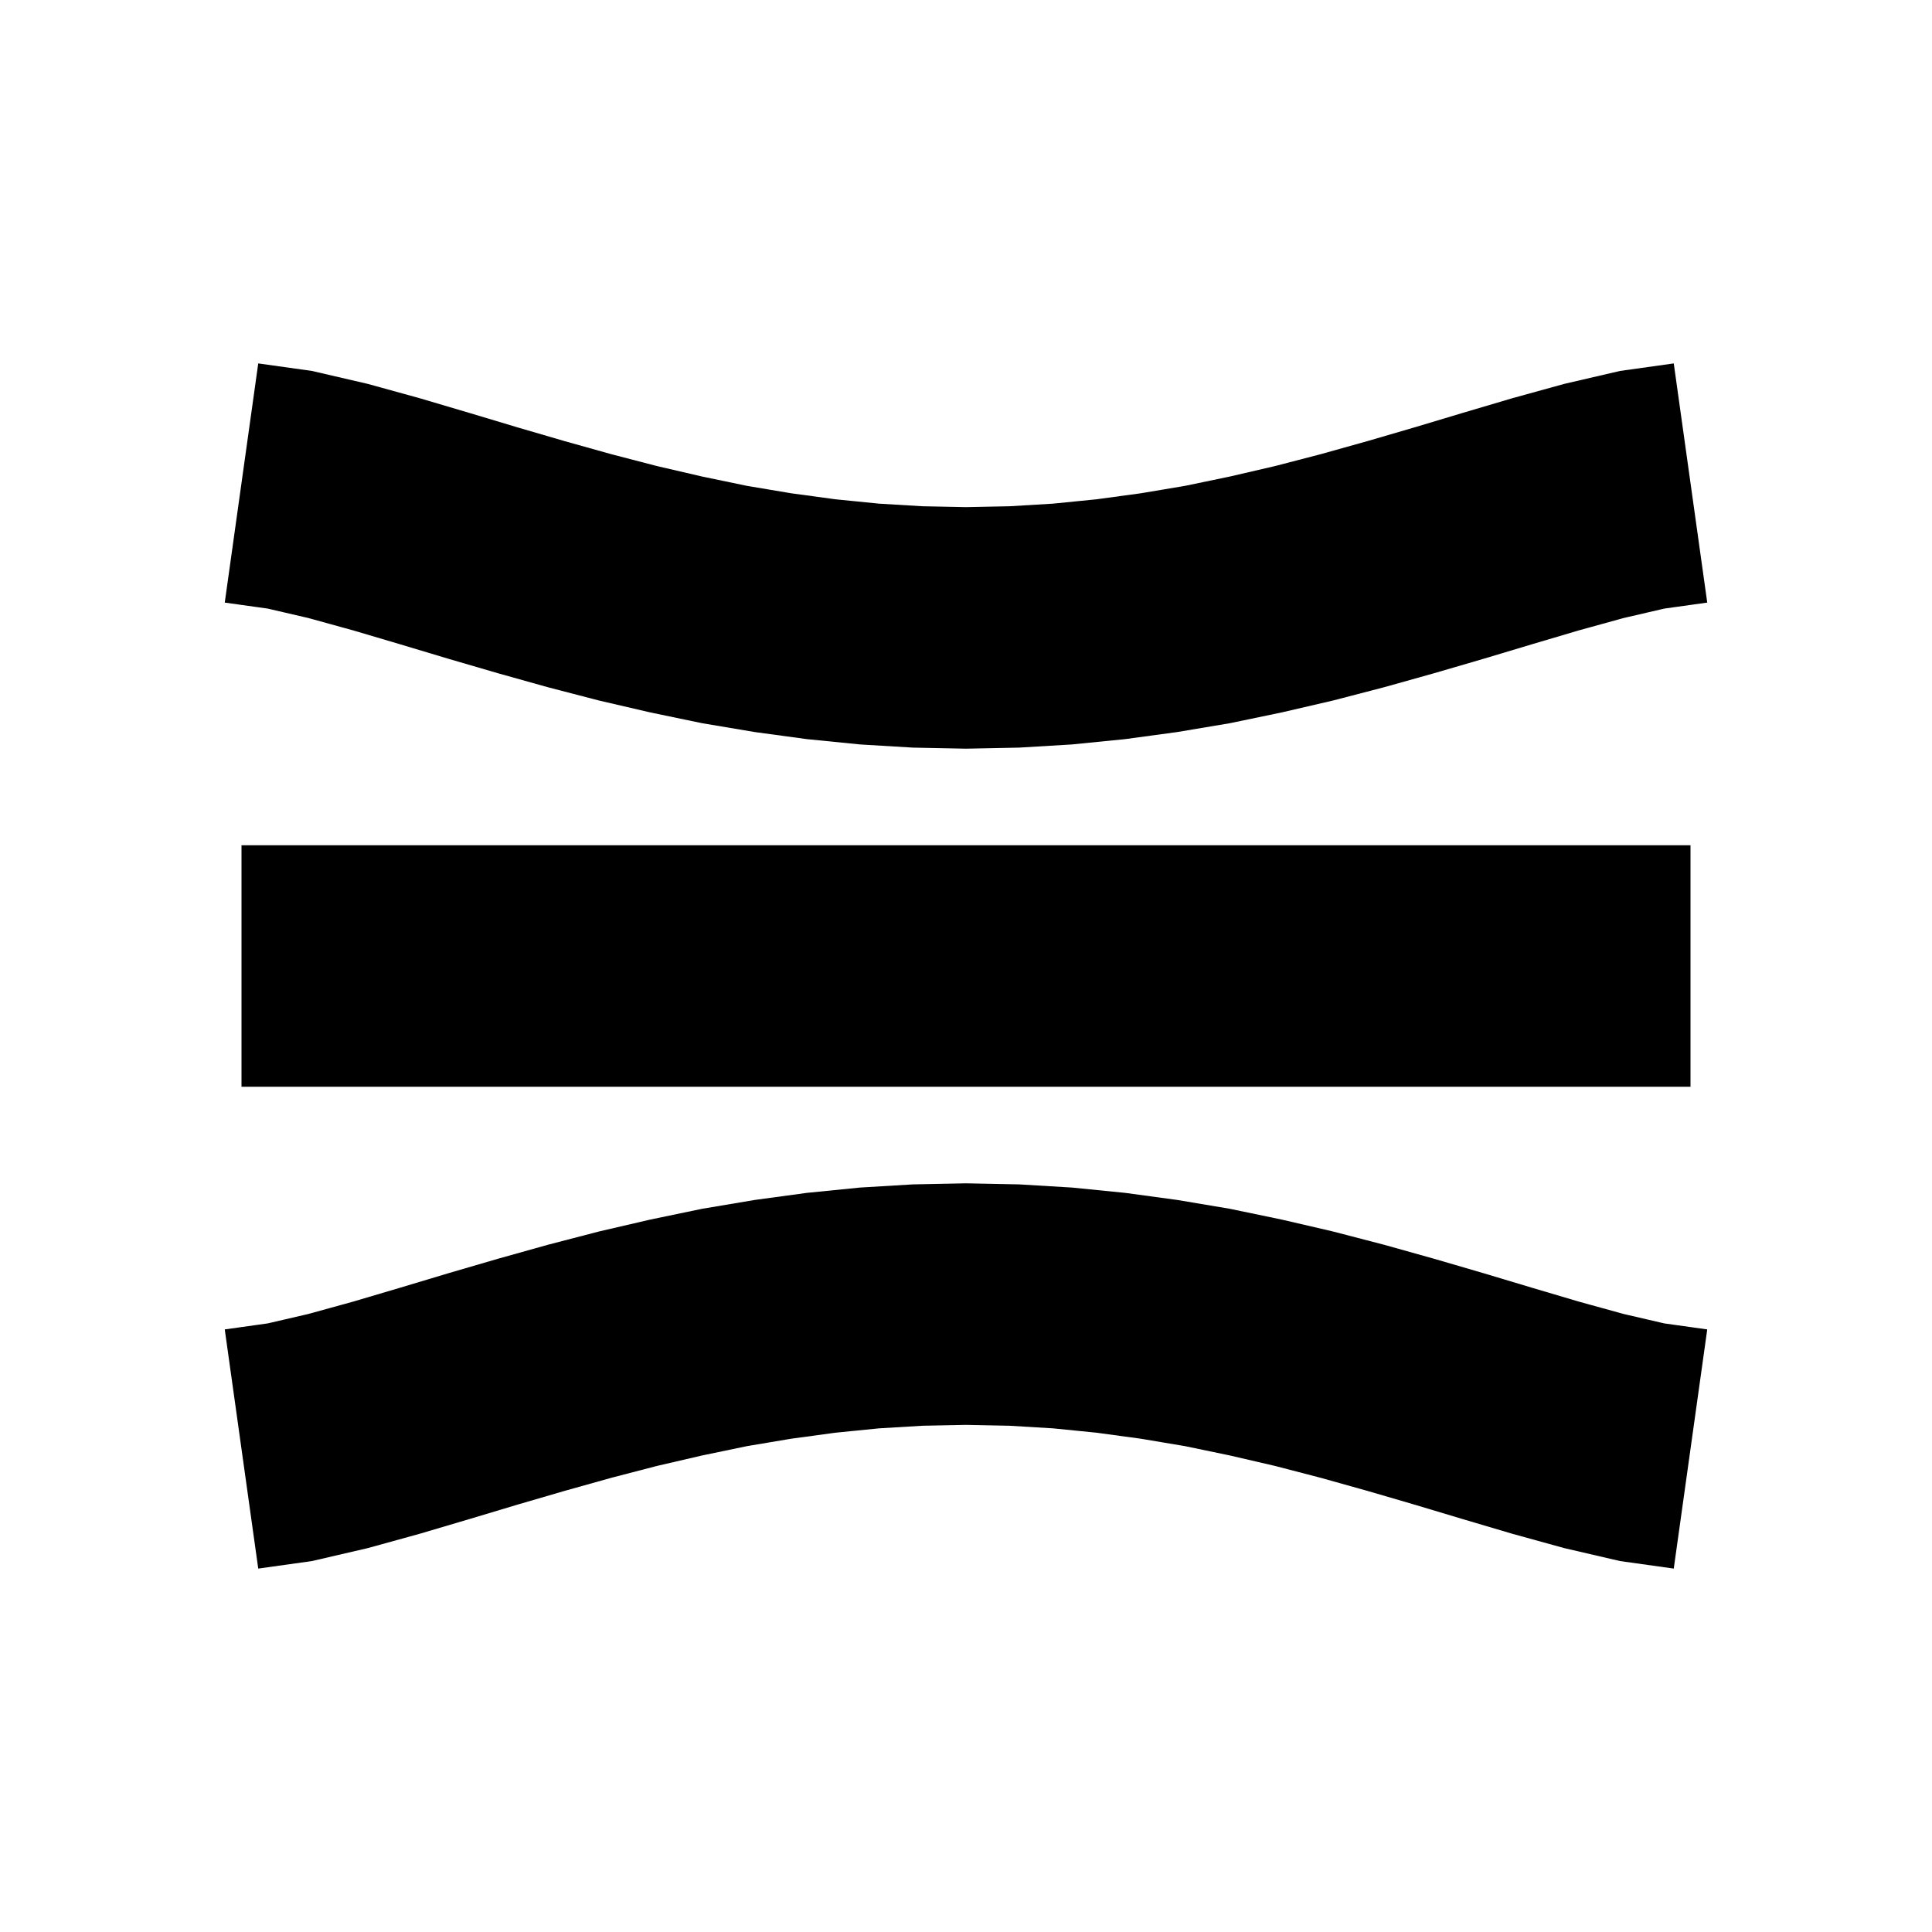
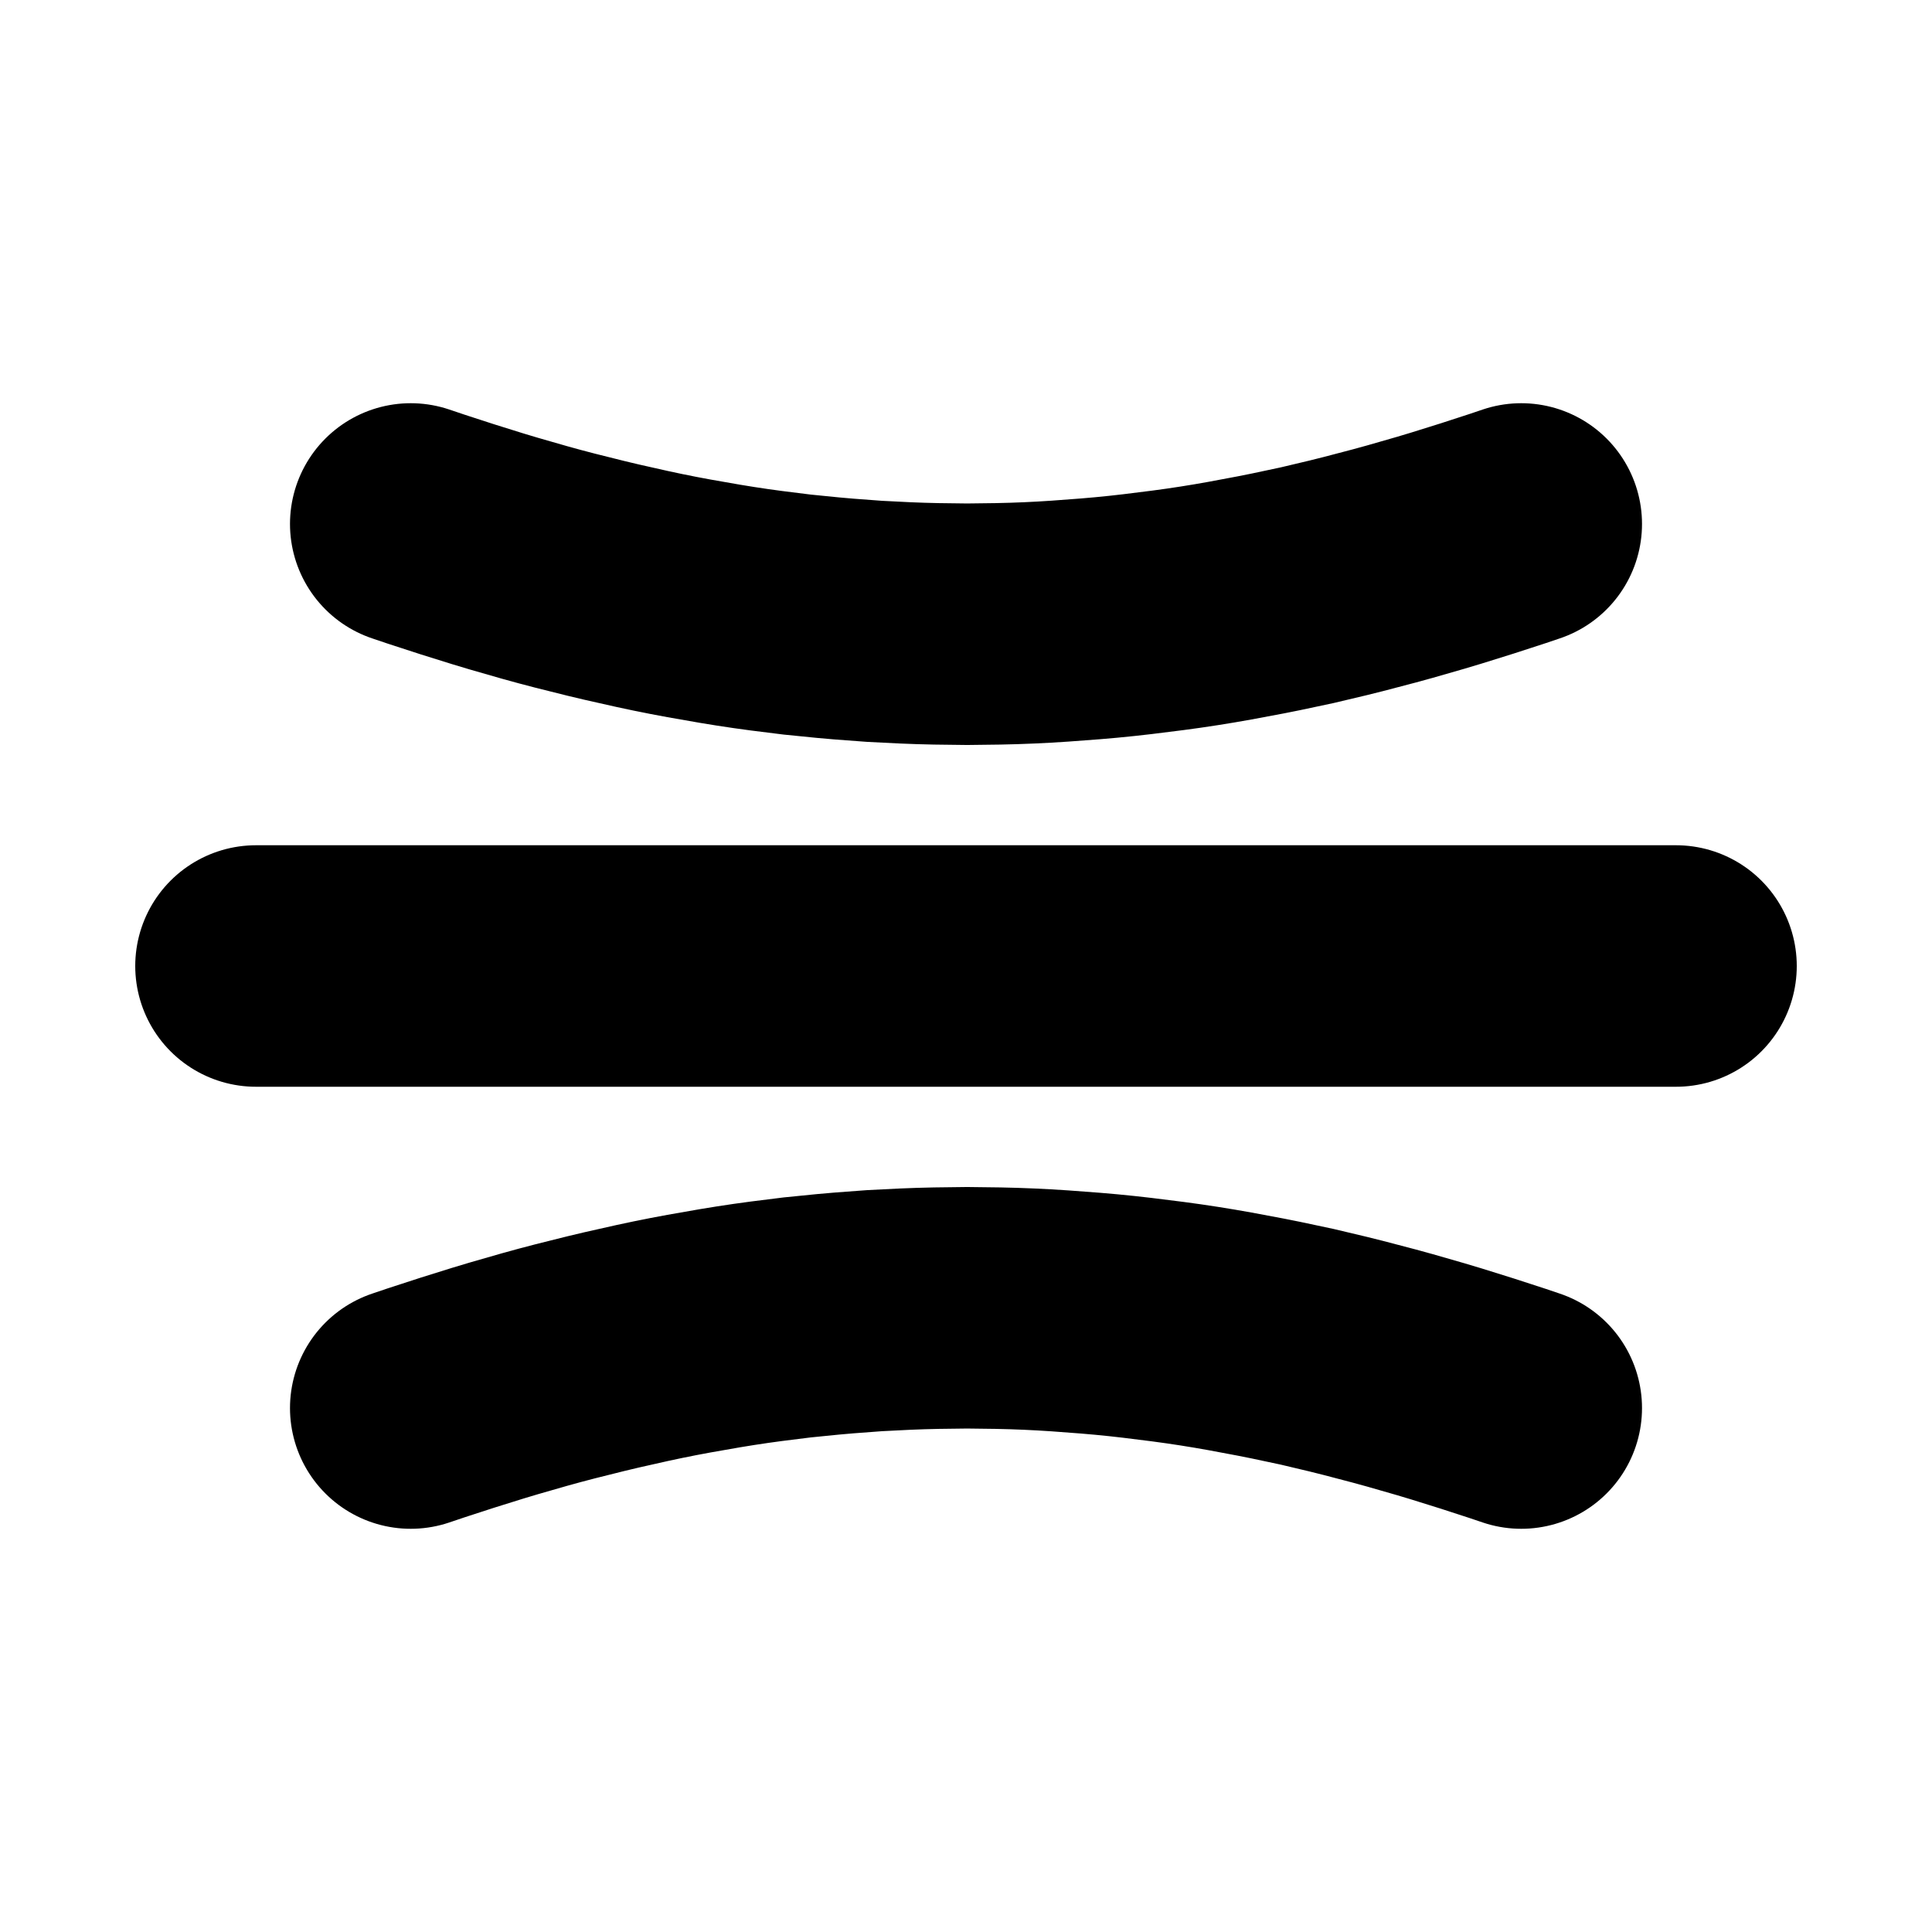
<svg xmlns="http://www.w3.org/2000/svg" width="16" height="16" viewBox="0 0 100 100" fill="none" role="img" aria-label="Mister Morph">
-   <path d="M12.5 25 L15 25.35 L17.5 25.93 L20 26.62 L22.5 27.36 L25 28.11 L27.5 28.84 L30 29.54 L32.5 30.19 L35 30.77 L37.5 31.29 L40 31.71 L42.5 32.05 L45 32.3 L47.5 32.45 L50 32.5 L52.5 32.45 L55 32.3 L57.5 32.05 L60 31.71 L62.5 31.29 L65 30.77 L67.5 30.19 L70 29.54 L72.5 28.84 L75 28.11 L77.5 27.36 L80 26.62 L82.5 25.93 L85 25.35 L87.5 25" fill="none" stroke="#000" stroke-width="12.5" stroke-linecap="butt" />
-   <path d="M12.5 50 L15 50 L17.5 50 L20 50 L22.5 50 L25 50 L27.5 50 L30 50 L32.5 50 L35 50 L37.5 50 L40 50 L42.5 50 L45 50 L47.5 50 L50 50 L52.5 50 L55 50 L57.5 50 L60 50 L62.5 50 L65 50 L67.5 50 L70 50 L72.5 50 L75 50 L77.5 50 L80 50 L82.5 50 L85 50 L87.5 50" fill="none" stroke="#000" stroke-width="12.5" stroke-linecap="butt" />
-   <path d="M12.5 75 L15 74.65 L17.5 74.07 L20 73.38 L22.5 72.64 L25 71.89 L27.5 71.16 L30 70.46 L32.5 69.81 L35 69.23 L37.5 68.71 L40 68.29 L42.5 67.95 L45 67.7 L47.5 67.55 L50 67.5 L52.5 67.55 L55 67.7 L57.5 67.95 L60 68.29 L62.5 68.71 L65 69.23 L67.5 69.81 L70 70.46 L72.5 71.16 L75 71.89 L77.5 72.64 L80 73.38 L82.5 74.07 L85 74.65 L87.5 75" fill="none" stroke="#000" stroke-width="12.5" stroke-linecap="butt" />
+   <g style="isolation: isolate">
+     <path d="M21.26 27.12 L22.06 27.39 L22.86 27.65 L23.66 27.91 L24.46 28.16 L25.26 28.41 L26.06 28.65 L26.86 28.88 L27.66 29.11 L28.46 29.33 L29.26 29.54 L30.06 29.74 L30.86 29.94 L31.66 30.13 L32.46 30.31 L33.26 30.49 L34.06 30.66 L34.86 30.82 L35.66 30.97 L36.46 31.11 L37.26 31.25 L38.06 31.38 L38.86 31.5 L39.66 31.61 L40.46 31.71 L41.26 31.81 L42.06 31.89 L42.86 31.97 L43.66 32.04 L44.46 32.1 L45.26 32.16 L46.06 32.2 L46.86 32.24 L47.66 32.27 L48.46 32.29 L49.26 32.3 L50.06 32.31 L50.86 32.3 L51.66 32.29 L52.46 32.27 L53.26 32.24 L54.06 32.2 L54.86 32.15 L55.66 32.09 L56.46 32.03 L57.26 31.96 L58.06 31.88 L58.86 31.79 L59.66 31.69 L60.46 31.59 L61.26 31.48 L62.06 31.36 L62.86 31.23 L63.66 31.09 L64.46 30.94 L65.26 30.79 L66.06 30.63 L66.86 30.46 L67.66 30.29 L68.46 30.1 L69.26 29.91 L70.06 29.71 L70.86 29.5 L71.66 29.29 L72.46 29.07 L73.26 28.84 L74.06 28.61 L74.86 28.37 L75.66 28.12 L76.46 27.87 L77.26 27.61 L78.06 27.35 L78.74 27.12" fill="none" stroke="#000" stroke-width="12.5" stroke-linecap="round" />
+     <path d="M13.25 50 L14.05 50 L14.85 50 L15.65 50 L16.45 50 L17.25 50 L18.05 50 L18.85 50 L19.65 50 L20.45 50 L21.25 50 L22.05 50 L22.85 50 L23.65 50 L24.45 50 L25.25 50 L26.05 50 L26.85 50 L27.65 50 L28.45 50 L29.25 50 L30.05 50 L30.85 50 L31.65 50 L32.45 50 L33.25 50 L34.05 50 L34.85 50 L35.65 50 L36.45 50 L37.25 50 L38.05 50 L38.85 50 L39.65 50 L40.45 50 L41.25 50 L42.05 50 L42.85 50 L43.65 50 L44.45 50 L45.25 50 L46.05 50 L46.85 50 L47.65 50 L48.45 50 L49.25 50 L50.05 50 L50.85 50 L51.65 50 L52.45 50 L53.25 50 L54.05 50 L54.85 50 L55.65 50 L56.45 50 L57.25 50 L58.05 50 L58.85 50 L59.65 50 L60.45 50 L61.25 50 L62.05 50 L62.85 50 L63.65 50 L64.45 50 L65.25 50 L66.05 50 L66.85 50 L67.65 50 L68.45 50 L69.25 50 L70.05 50 L70.85 50 L71.65 50 L72.45 50 L73.25 50 L74.05 50 L74.85 50 L75.65 50 L76.45 50 L77.25 50 L78.05 50 L78.85 50 L79.65 50 L80.45 50 L81.25 50 L82.05 50 L82.85 50 L83.65 50 L84.45 50 L85.25 50 L86.05 50 L86.75 50" fill="none" stroke="#000" stroke-width="12.5" stroke-linecap="round" />
+     <path d="M21.26 72.88 L22.06 72.61 L22.86 72.35 L23.66 72.09 L24.46 71.84 L25.26 71.59 L26.06 71.35 L26.86 71.12 L27.66 70.89 L28.46 70.67 L29.26 70.46 L30.06 70.26 L30.86 70.06 L31.66 69.87 L32.46 69.69 L33.26 69.51 L34.06 69.34 L34.86 69.18 L35.66 69.03 L36.46 68.89 L37.26 68.75 L38.06 68.62 L38.86 68.5 L39.66 68.39 L40.46 68.29 L41.26 68.19 L42.06 68.11 L42.86 68.03 L43.66 67.96 L44.46 67.9 L45.26 67.84 L46.06 67.8 L46.86 67.76 L47.66 67.73 L48.46 67.71 L49.26 67.7 L50.06 67.69 L50.86 67.7 L51.66 67.71 L52.46 67.73 L53.26 67.76 L54.06 67.8 L54.86 67.85 L55.66 67.91 L56.46 67.97 L57.26 68.04 L58.06 68.12 L58.86 68.21 L59.66 68.31 L60.46 68.41 L61.26 68.52 L62.06 68.64 L62.86 68.77 L63.66 68.91 L64.46 69.06 L65.26 69.21 L66.06 69.37 L66.86 69.54 L67.66 69.71 L68.46 69.9 L69.26 70.09 L70.06 70.29 L70.86 70.5 L71.66 70.71 L72.46 70.93 L73.26 71.16 L74.06 71.39 L74.86 71.63 L75.66 71.88 L76.46 72.13 L77.26 72.39 L78.06 72.65 L78.74 72.88" fill="none" stroke="#000" stroke-width="12.5" stroke-linecap="round" />
+   </g>
</svg>
